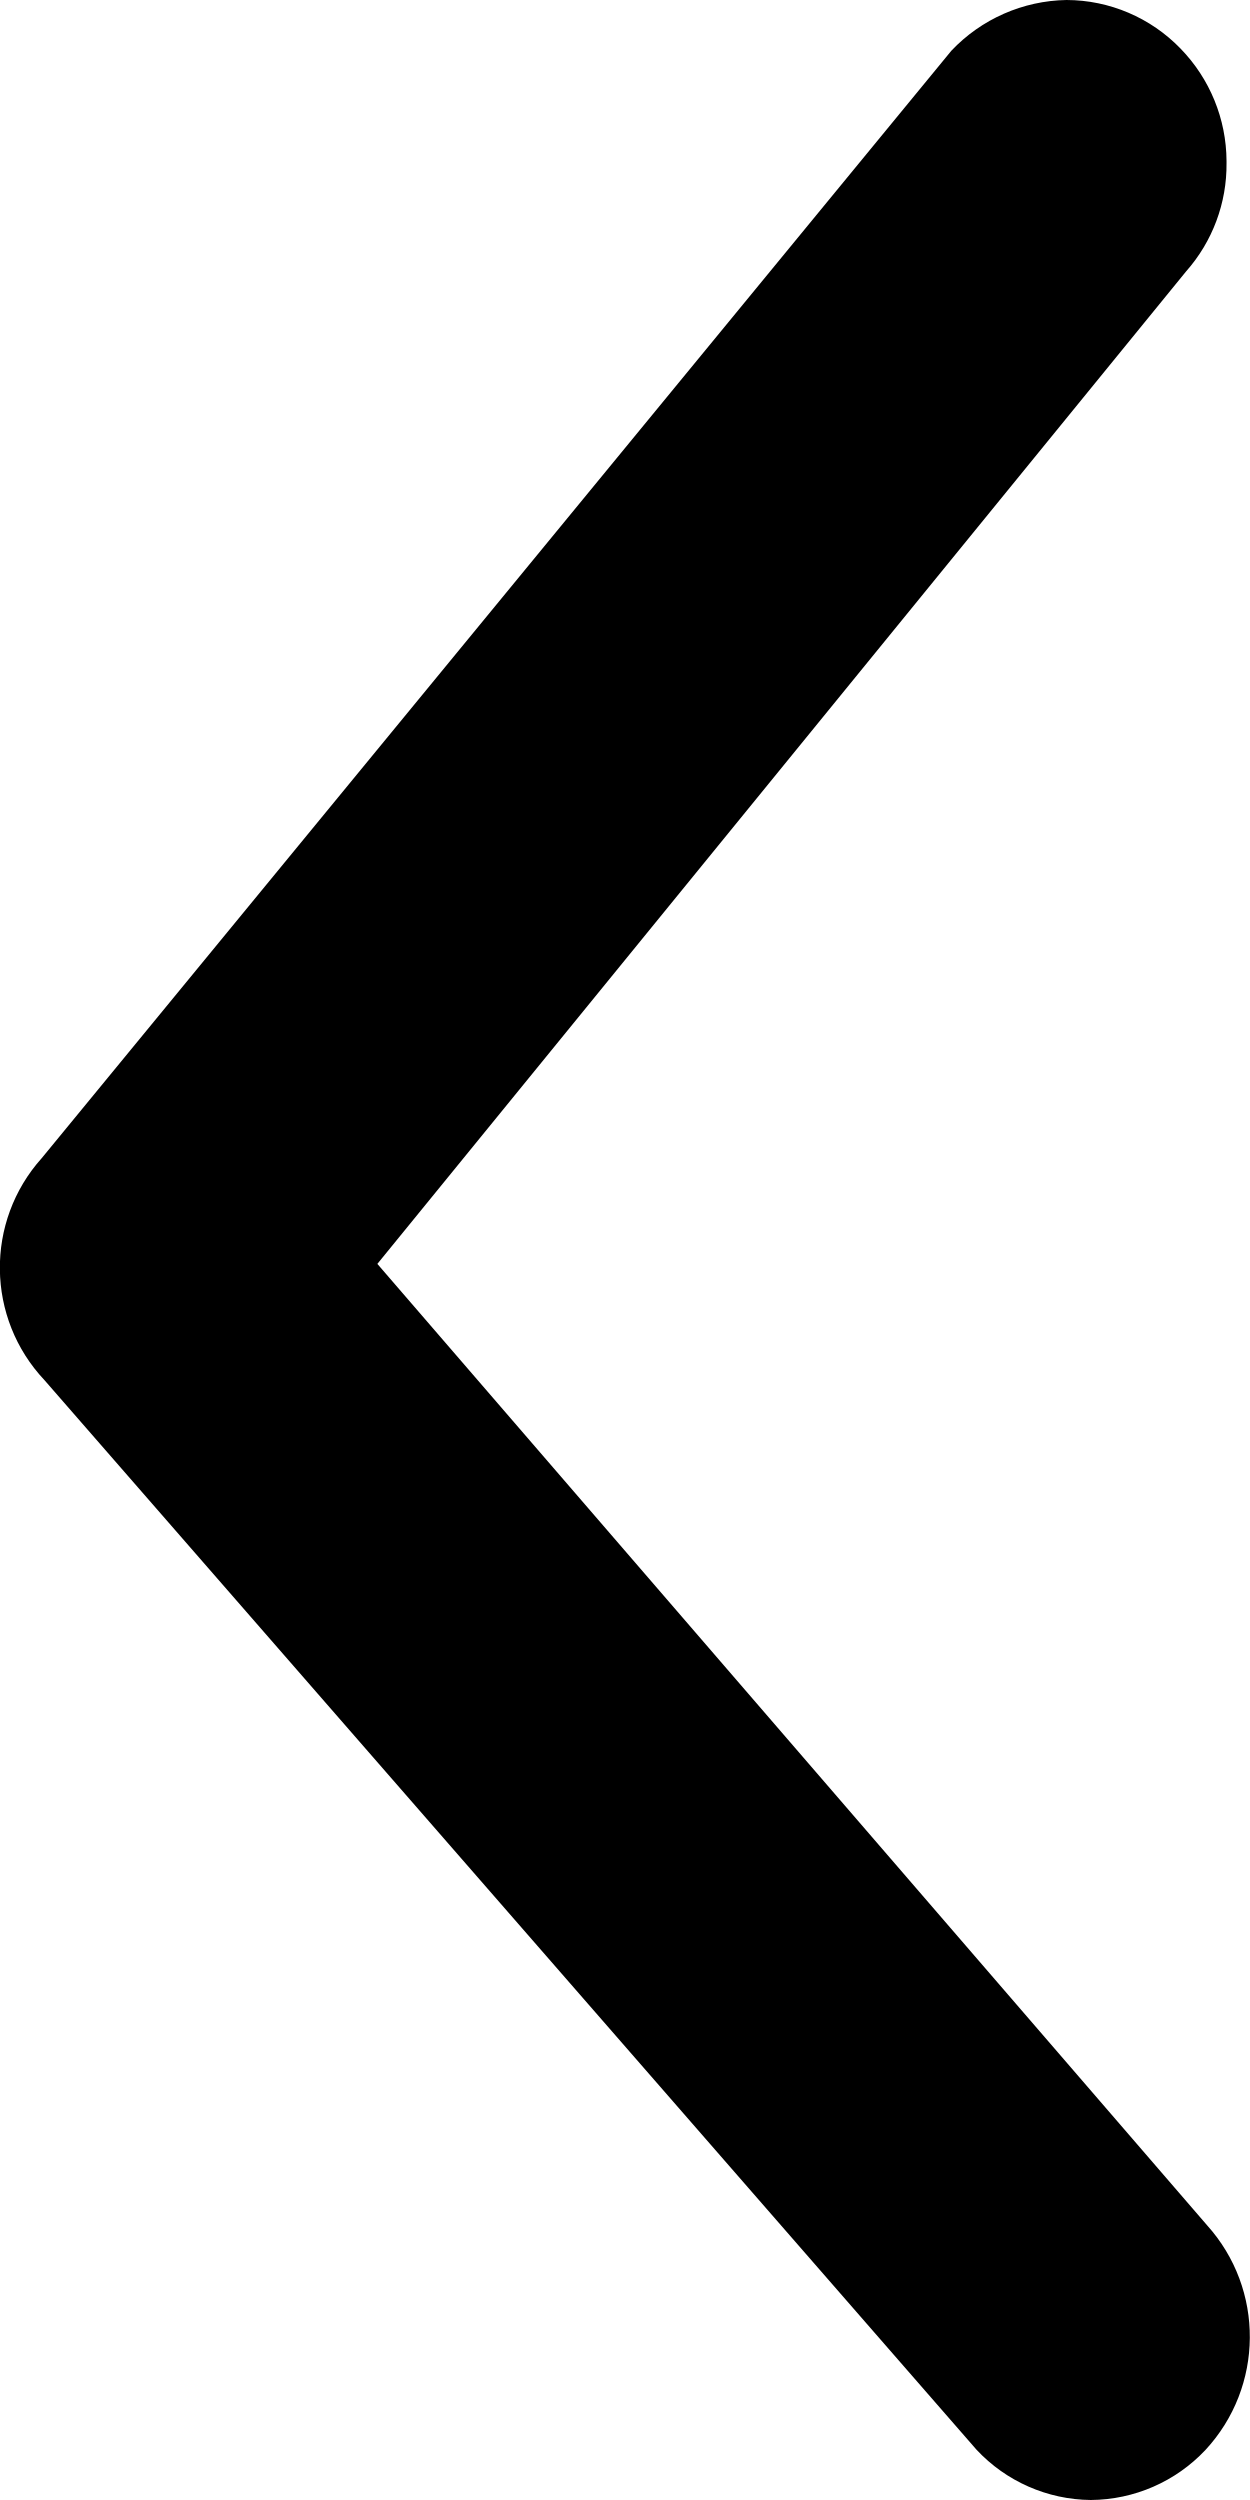
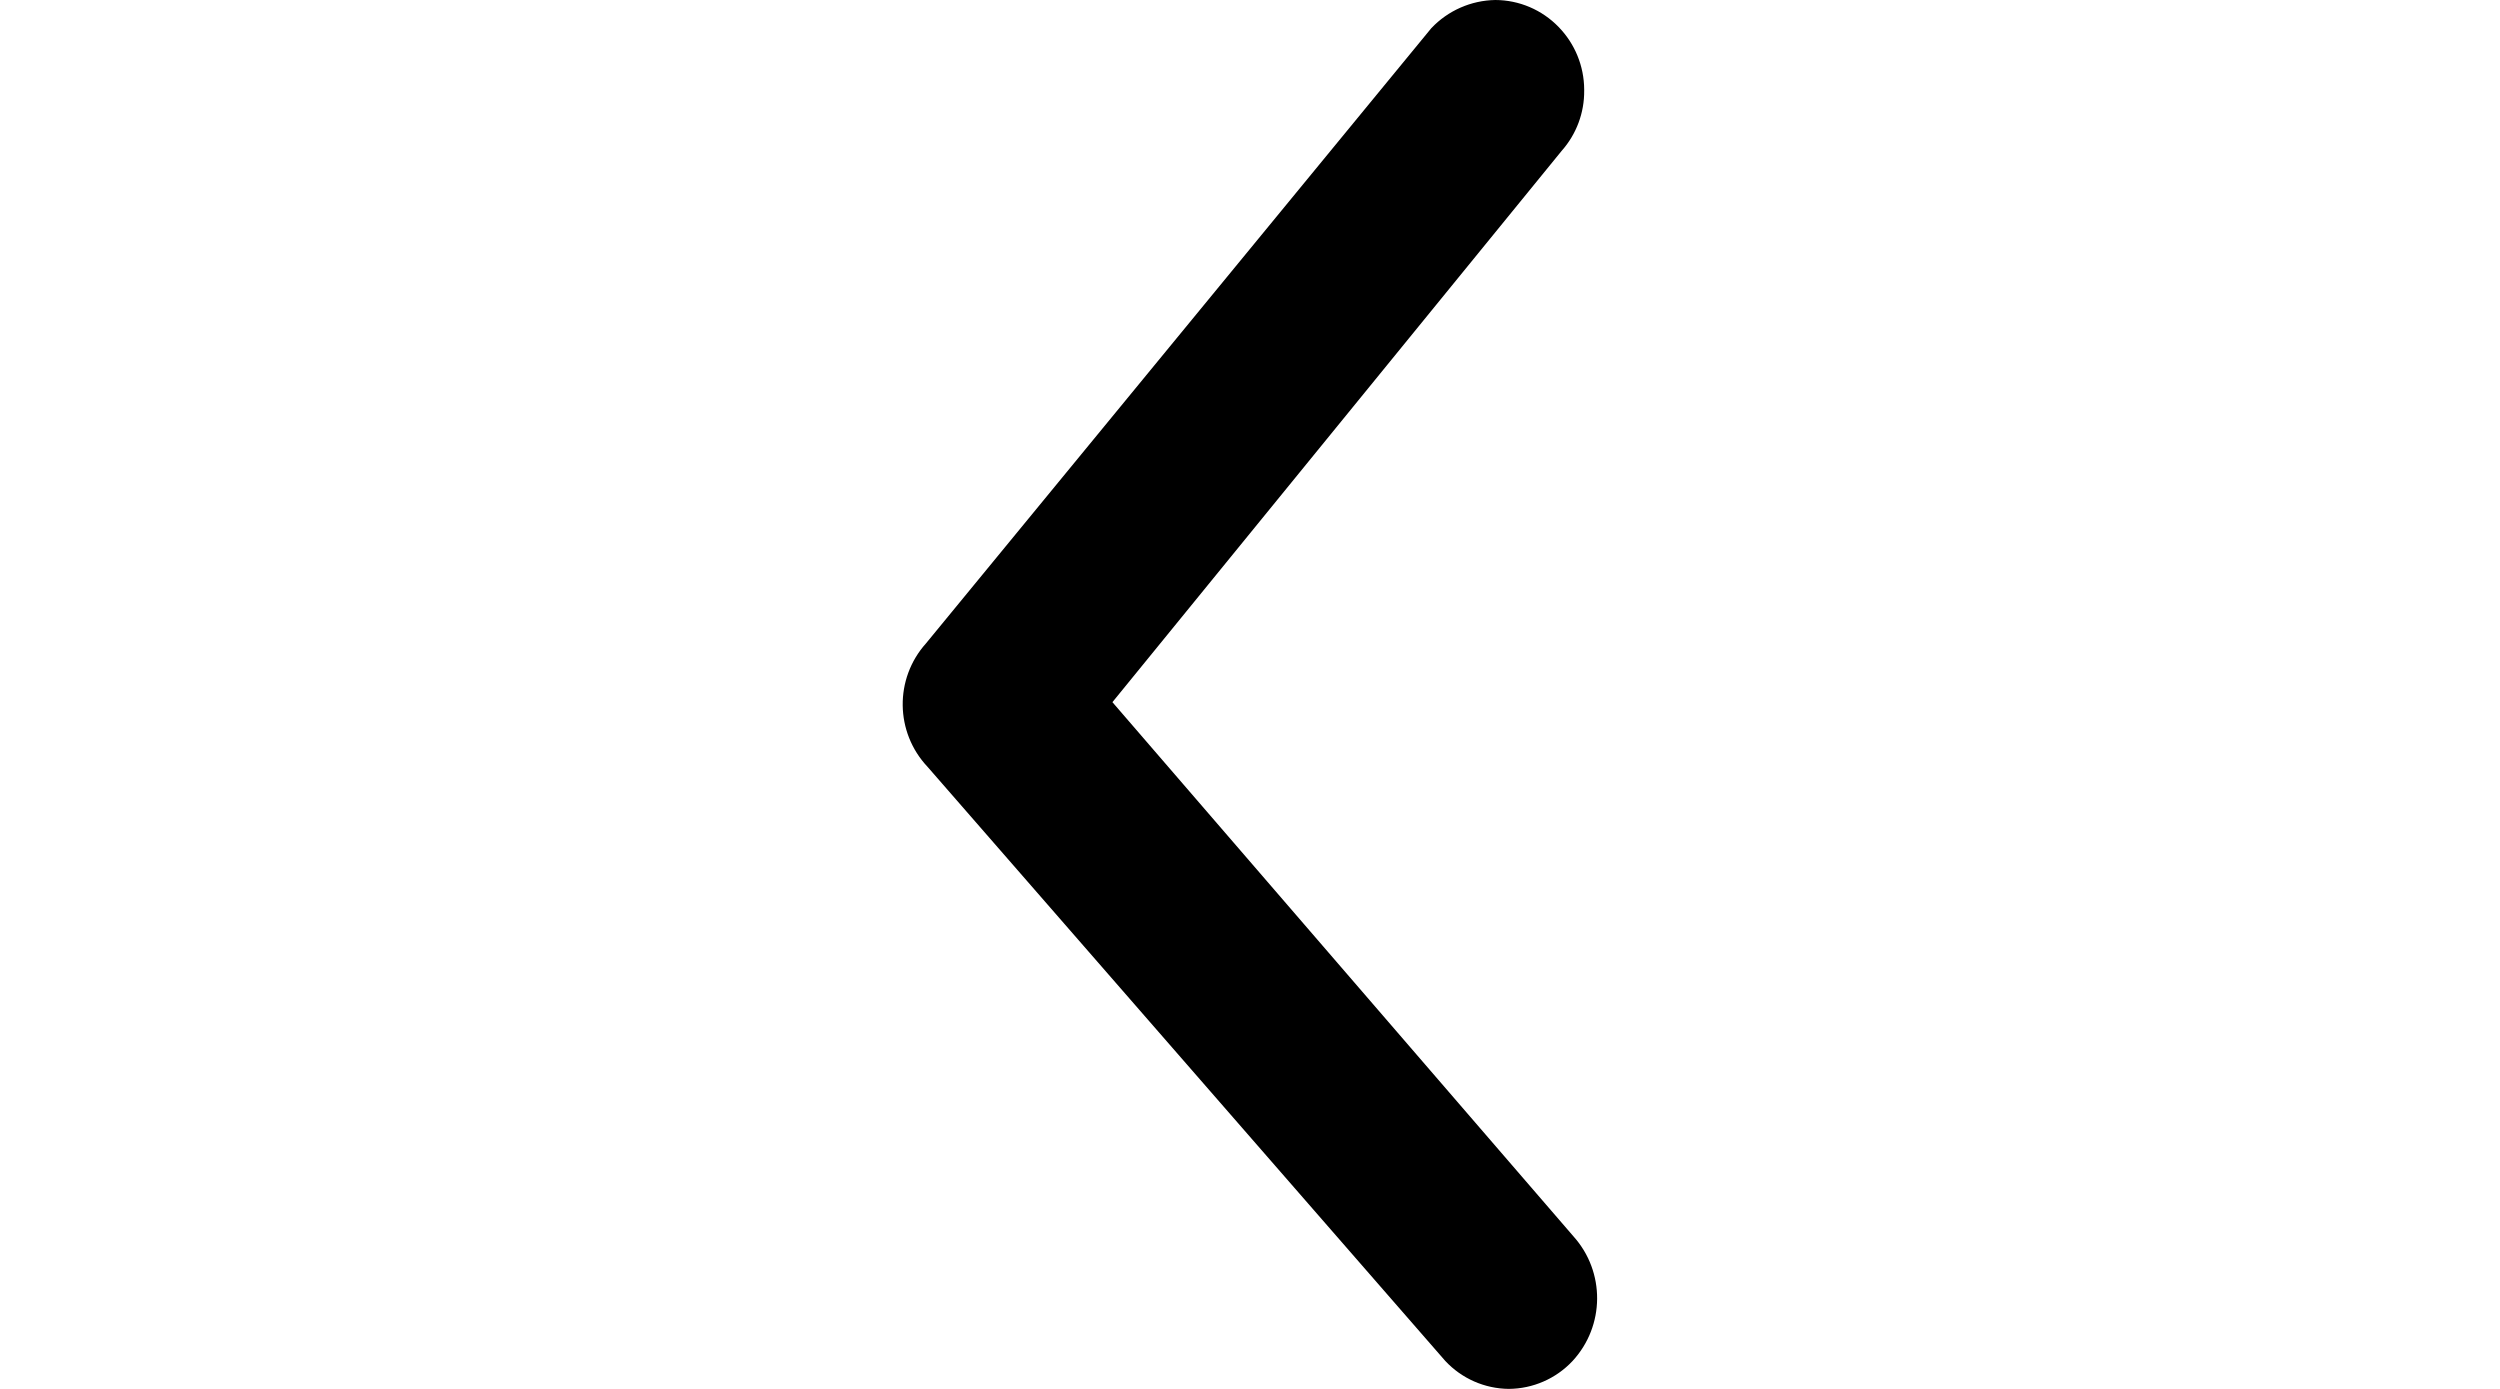
- <svg xmlns="http://www.w3.org/2000/svg" width="current" height="current" viewBox="0 0 9 18">
+ <svg xmlns="http://www.w3.org/2000/svg" width="18" height="10" viewBox="0 0 9 18">
  <path id="back-icon" d="M17.638,1.969l-7.7,6.71a1.182,1.182,0,0,1-1.6.02L.365,2.15A1.169,1.169,0,0,1,0,1.321,1.146,1.146,0,0,1,.35.5,1.168,1.168,0,0,1,1.159.169h.015a1.159,1.159,0,0,1,.78.291L9.1,6.283,16.022.309A1.2,1.2,0,0,1,17.64.321a1.143,1.143,0,0,1,.36.825,1.14,1.14,0,0,1-.362.823" transform="translate(9) rotate(90)" fill="current" />
</svg>
